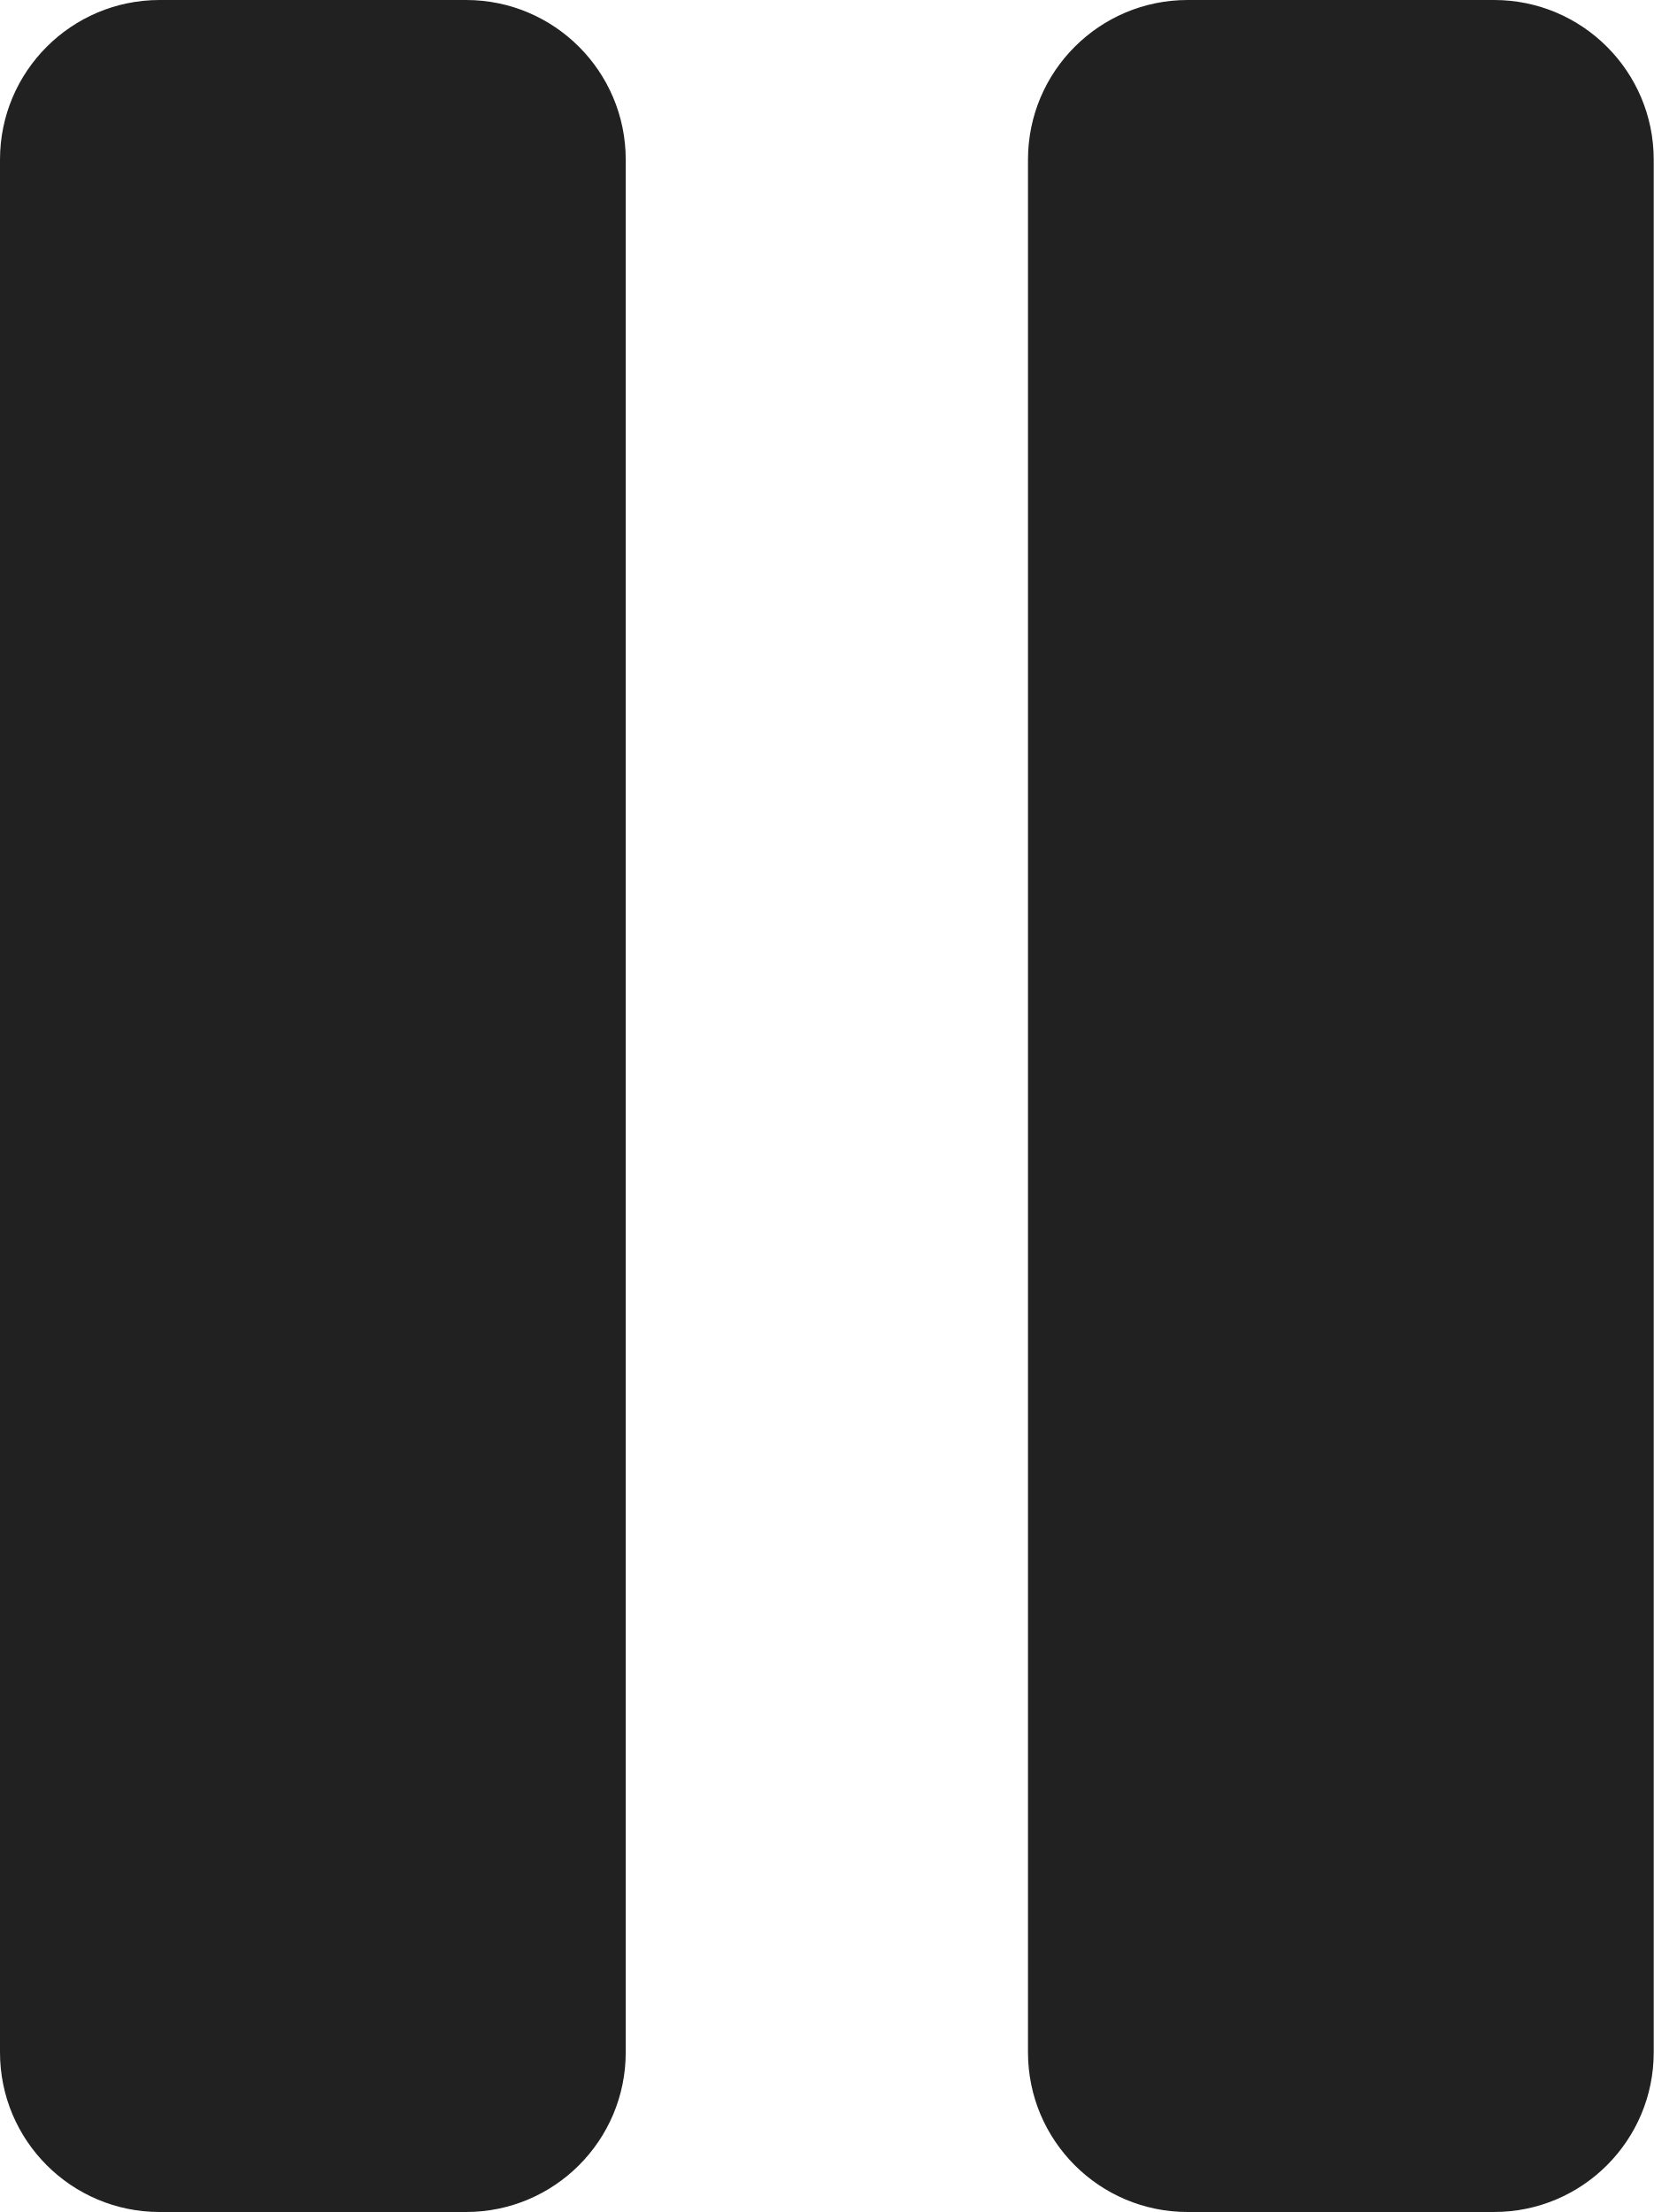
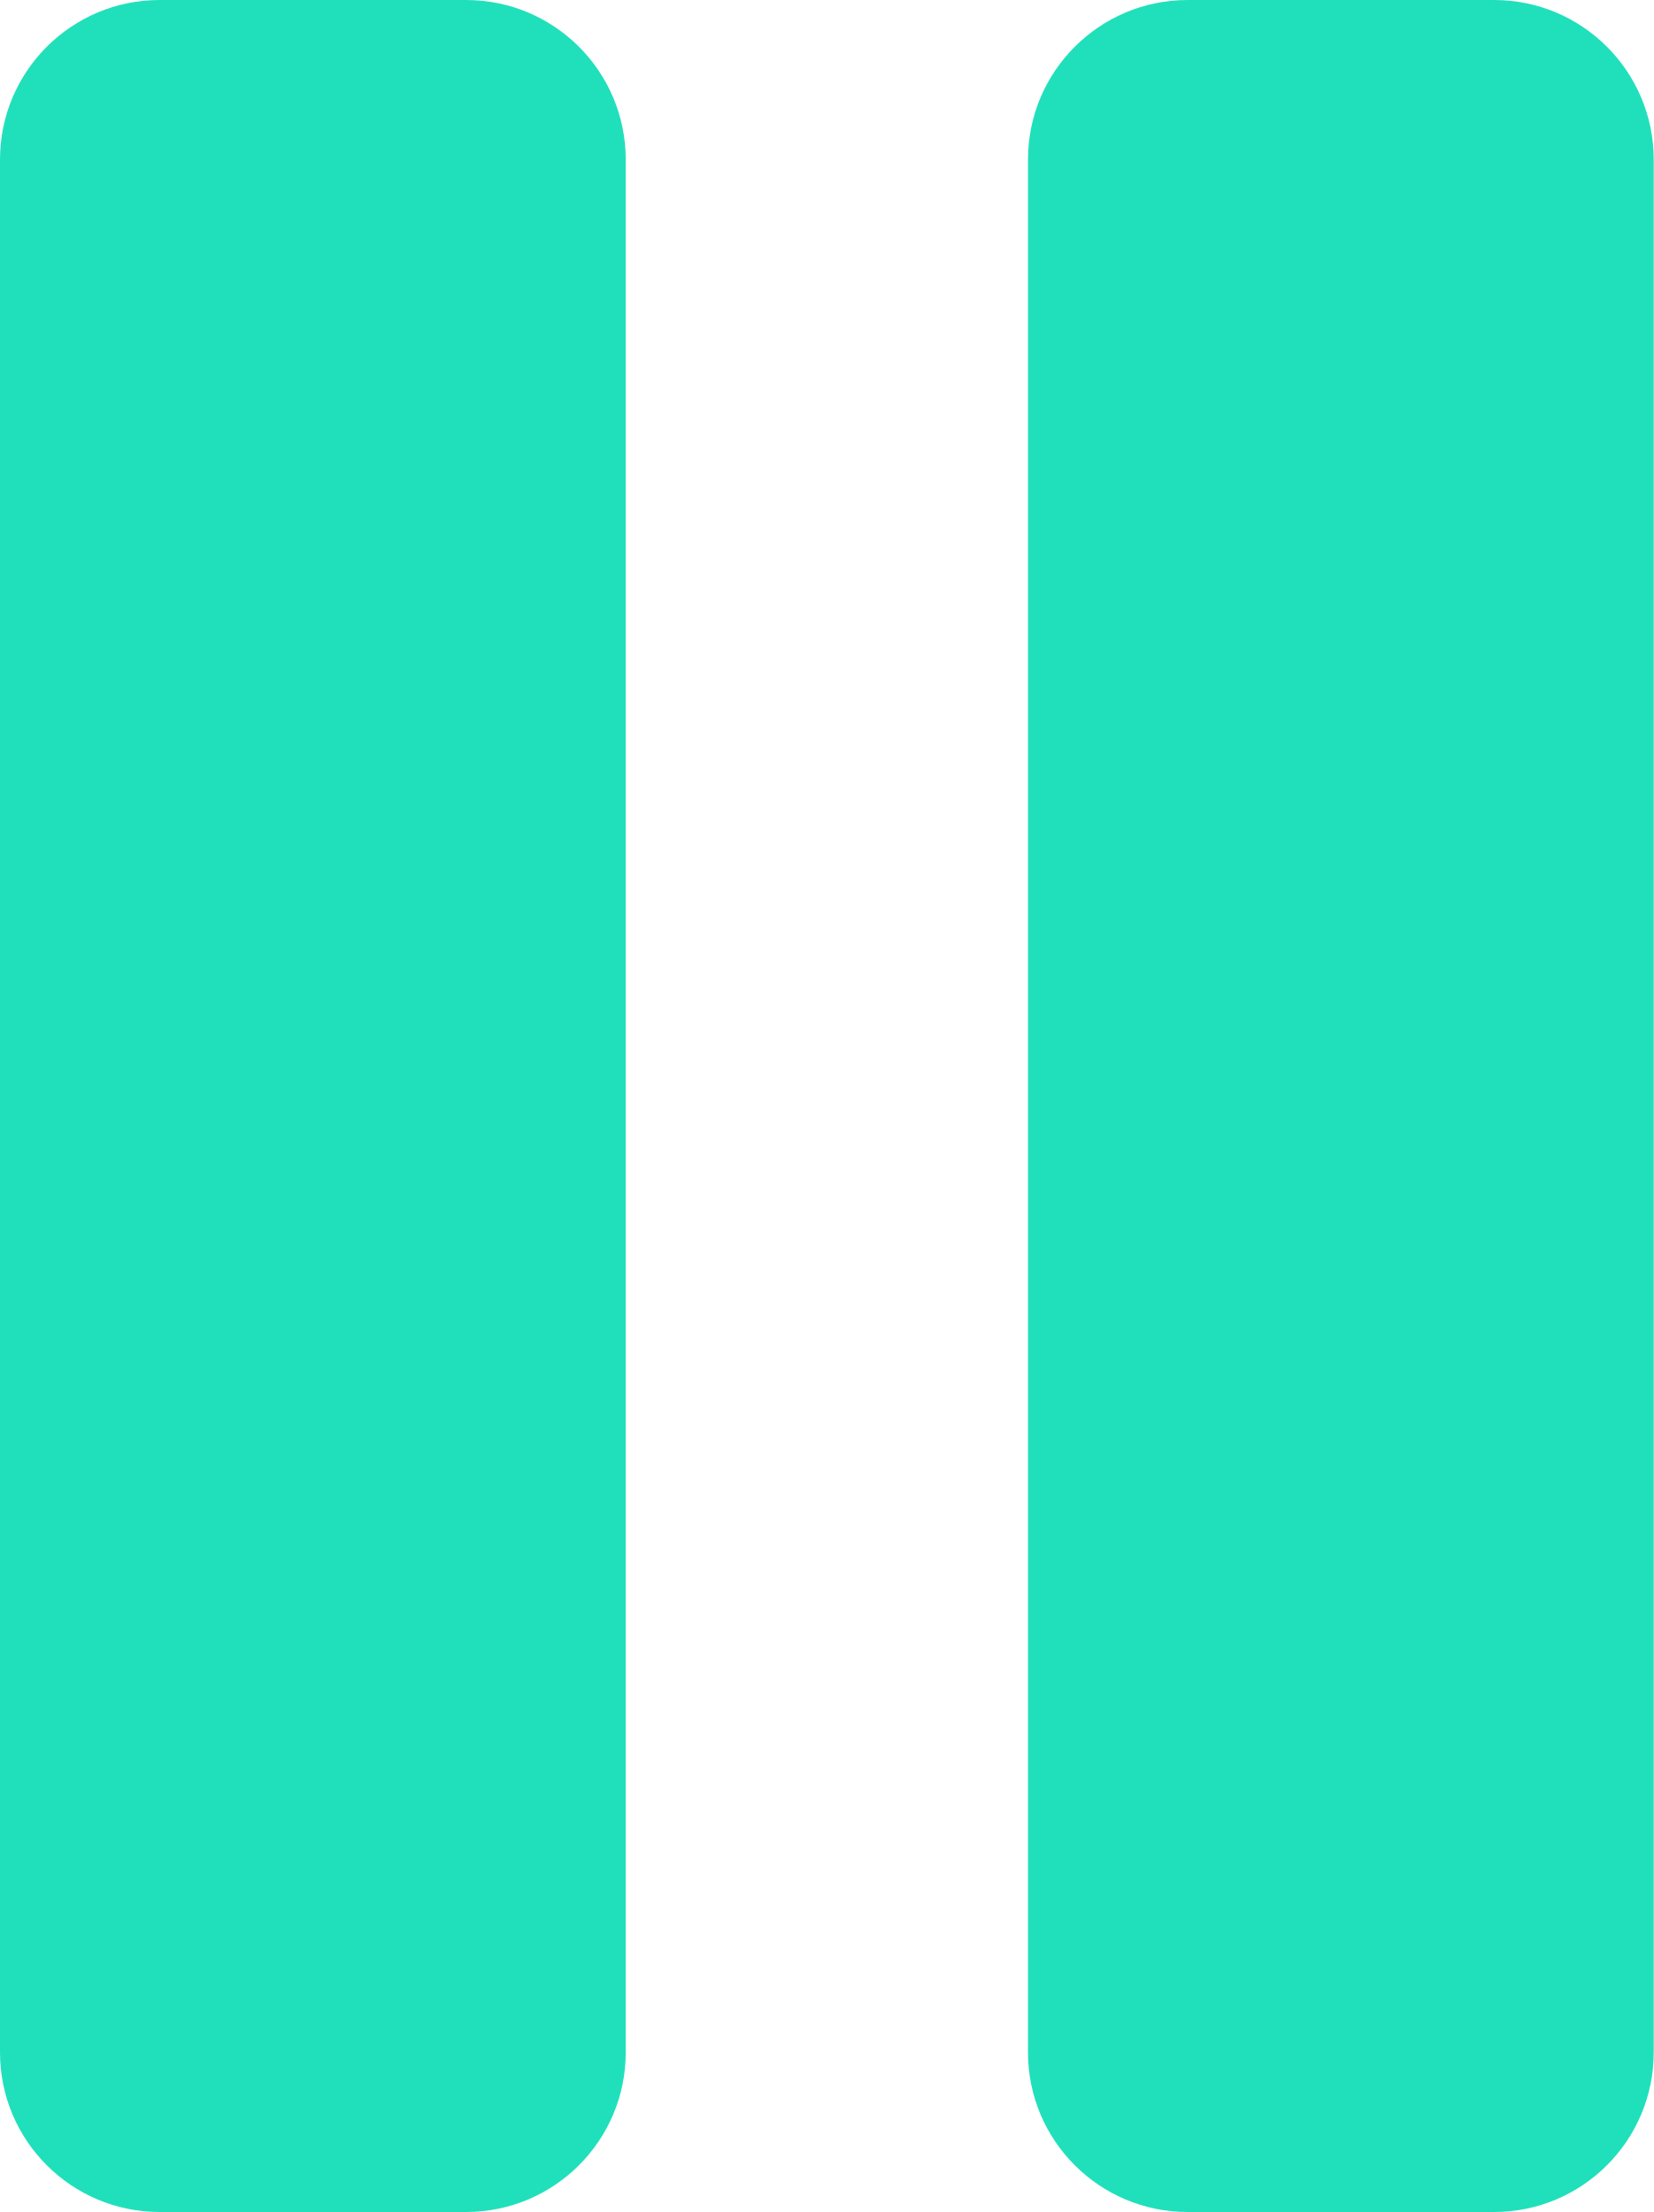
<svg xmlns="http://www.w3.org/2000/svg" viewBox="0 0 231.41 309.59">
  <defs>
-     <style>.cls-1{fill:#212121;}</style>
+     <style>.cls-1{fill:#20e0bb;}</style>
  </defs>
  <g id="Layer_2" data-name="Layer 2">
    <g id="_ÎÓÈ_1" data-name="—ÎÓÈ_1">
      <rect class="cls-1" width="87.56" height="309.59" rx="22.34" />
      <rect class="cls-1" x="143.85" width="87.56" height="309.59" rx="22.34" />
    </g>
  </g>
</svg>
